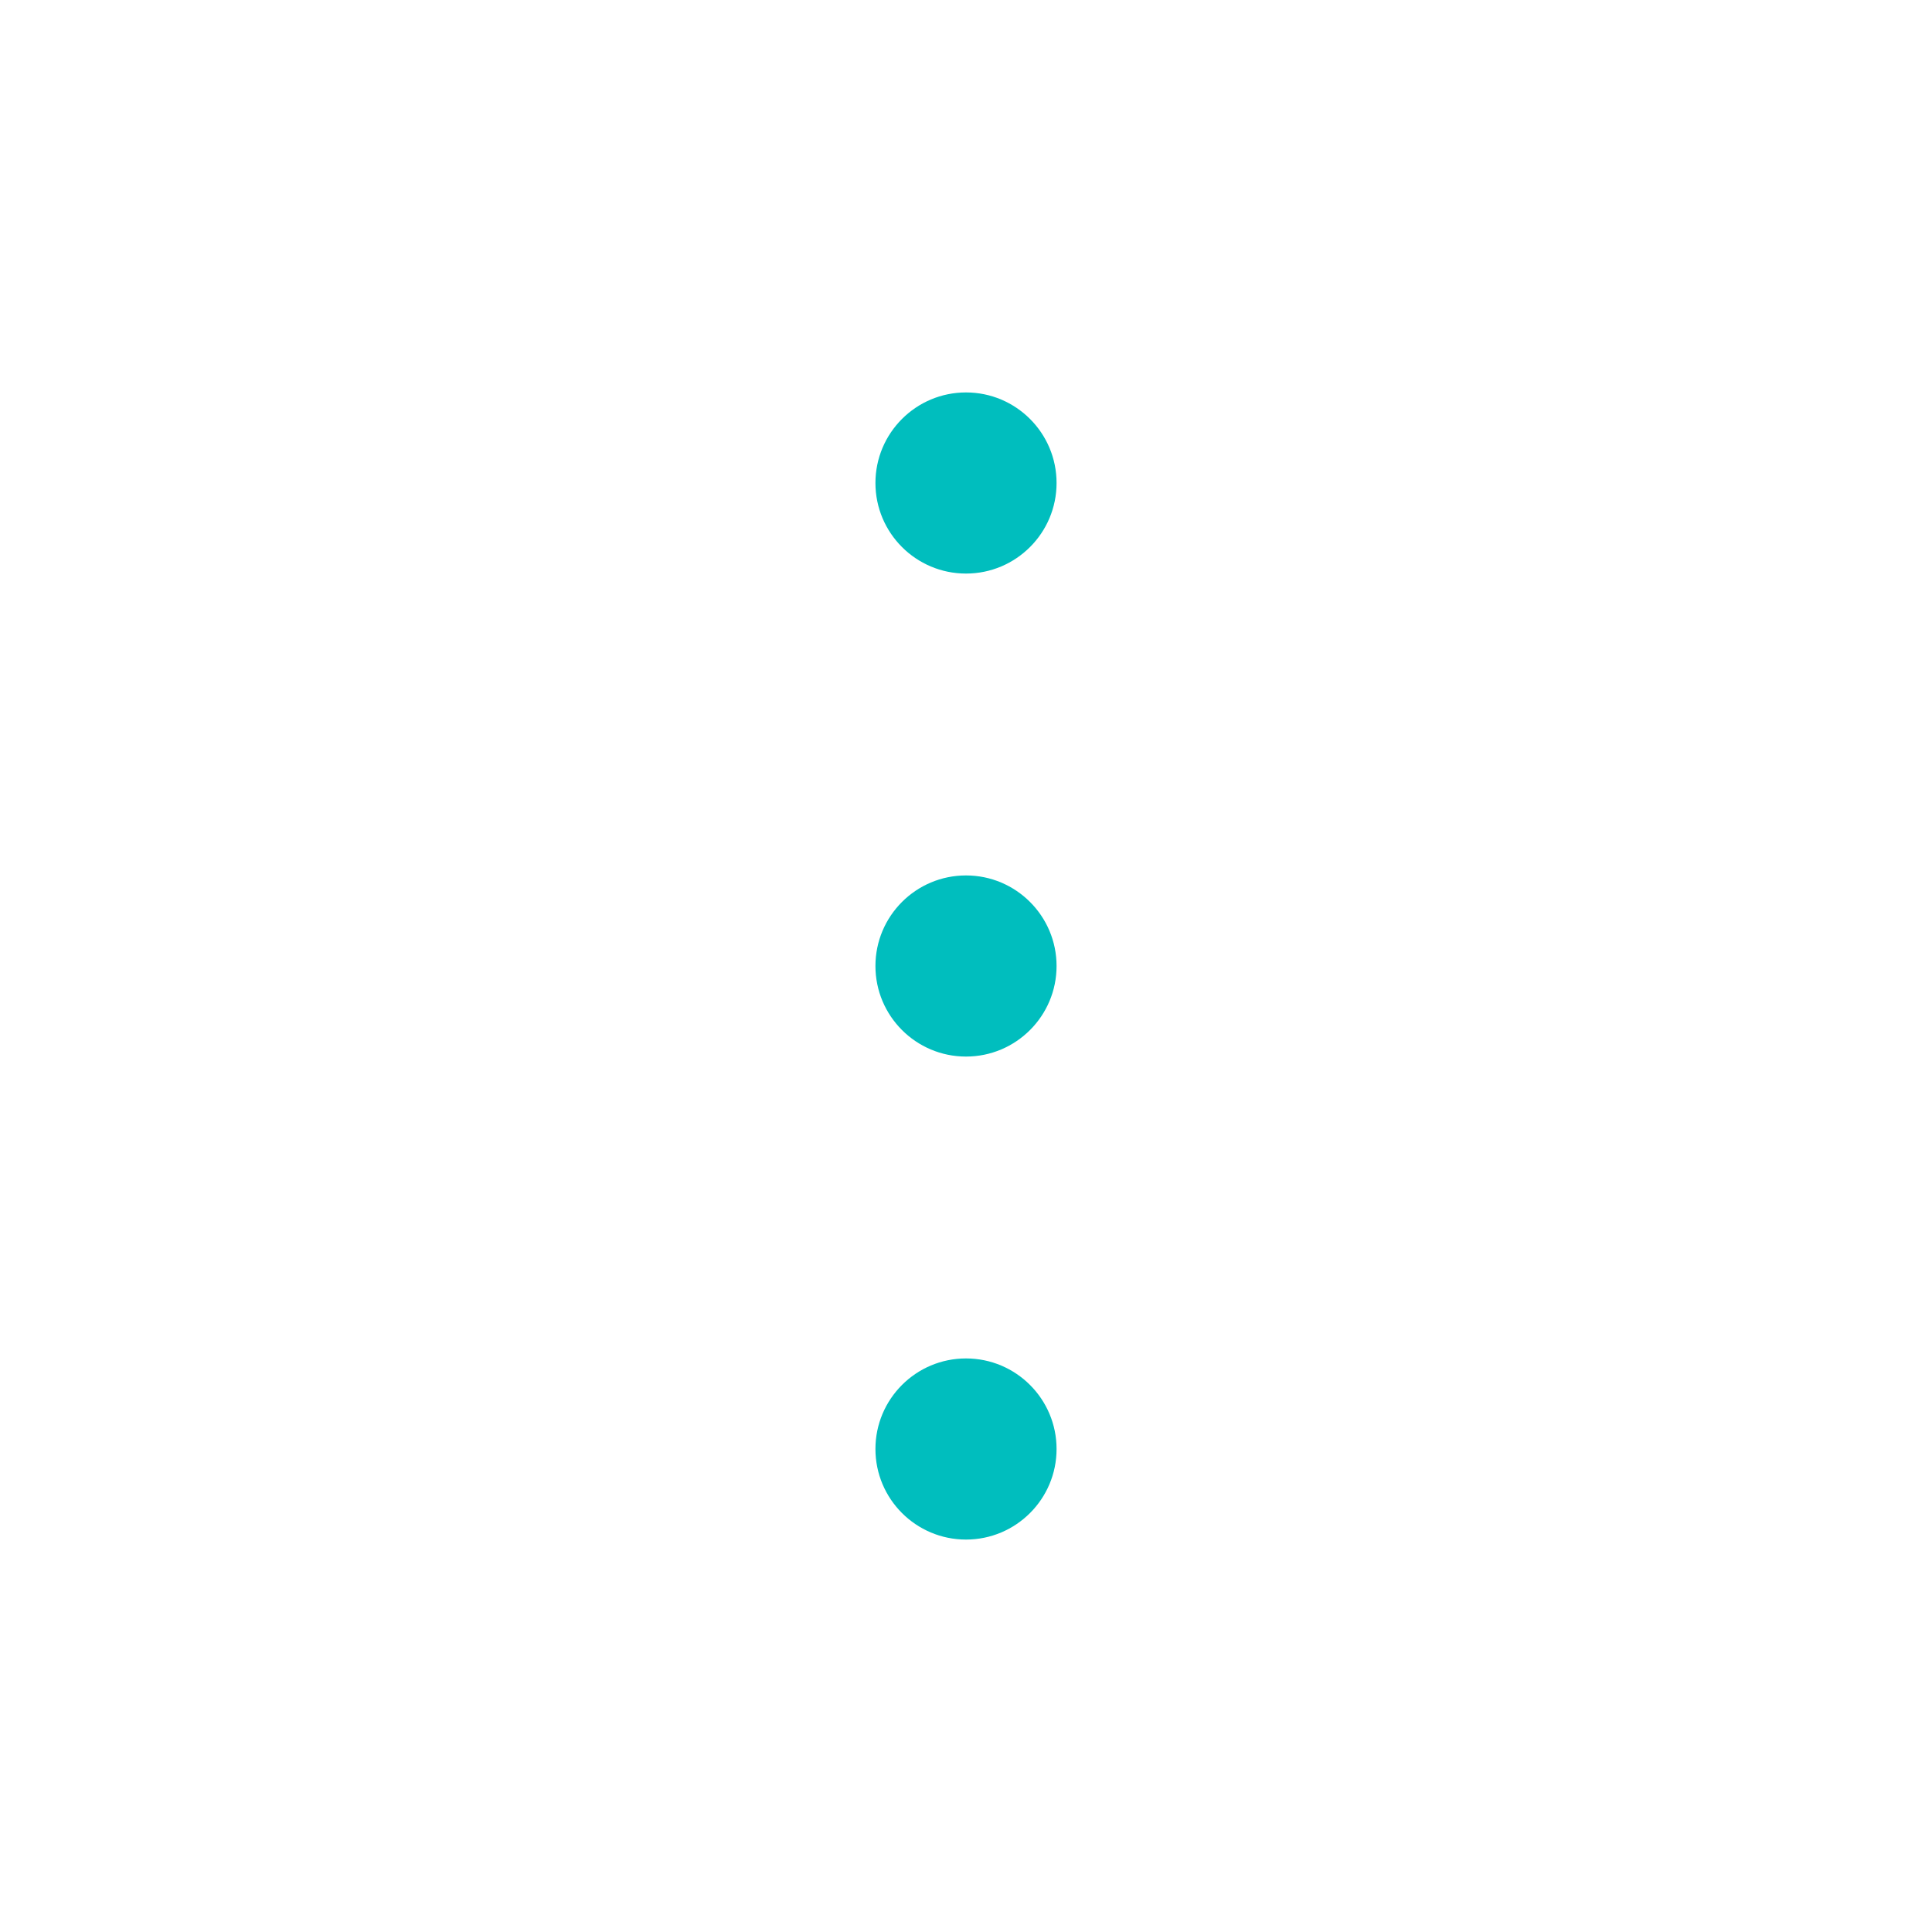
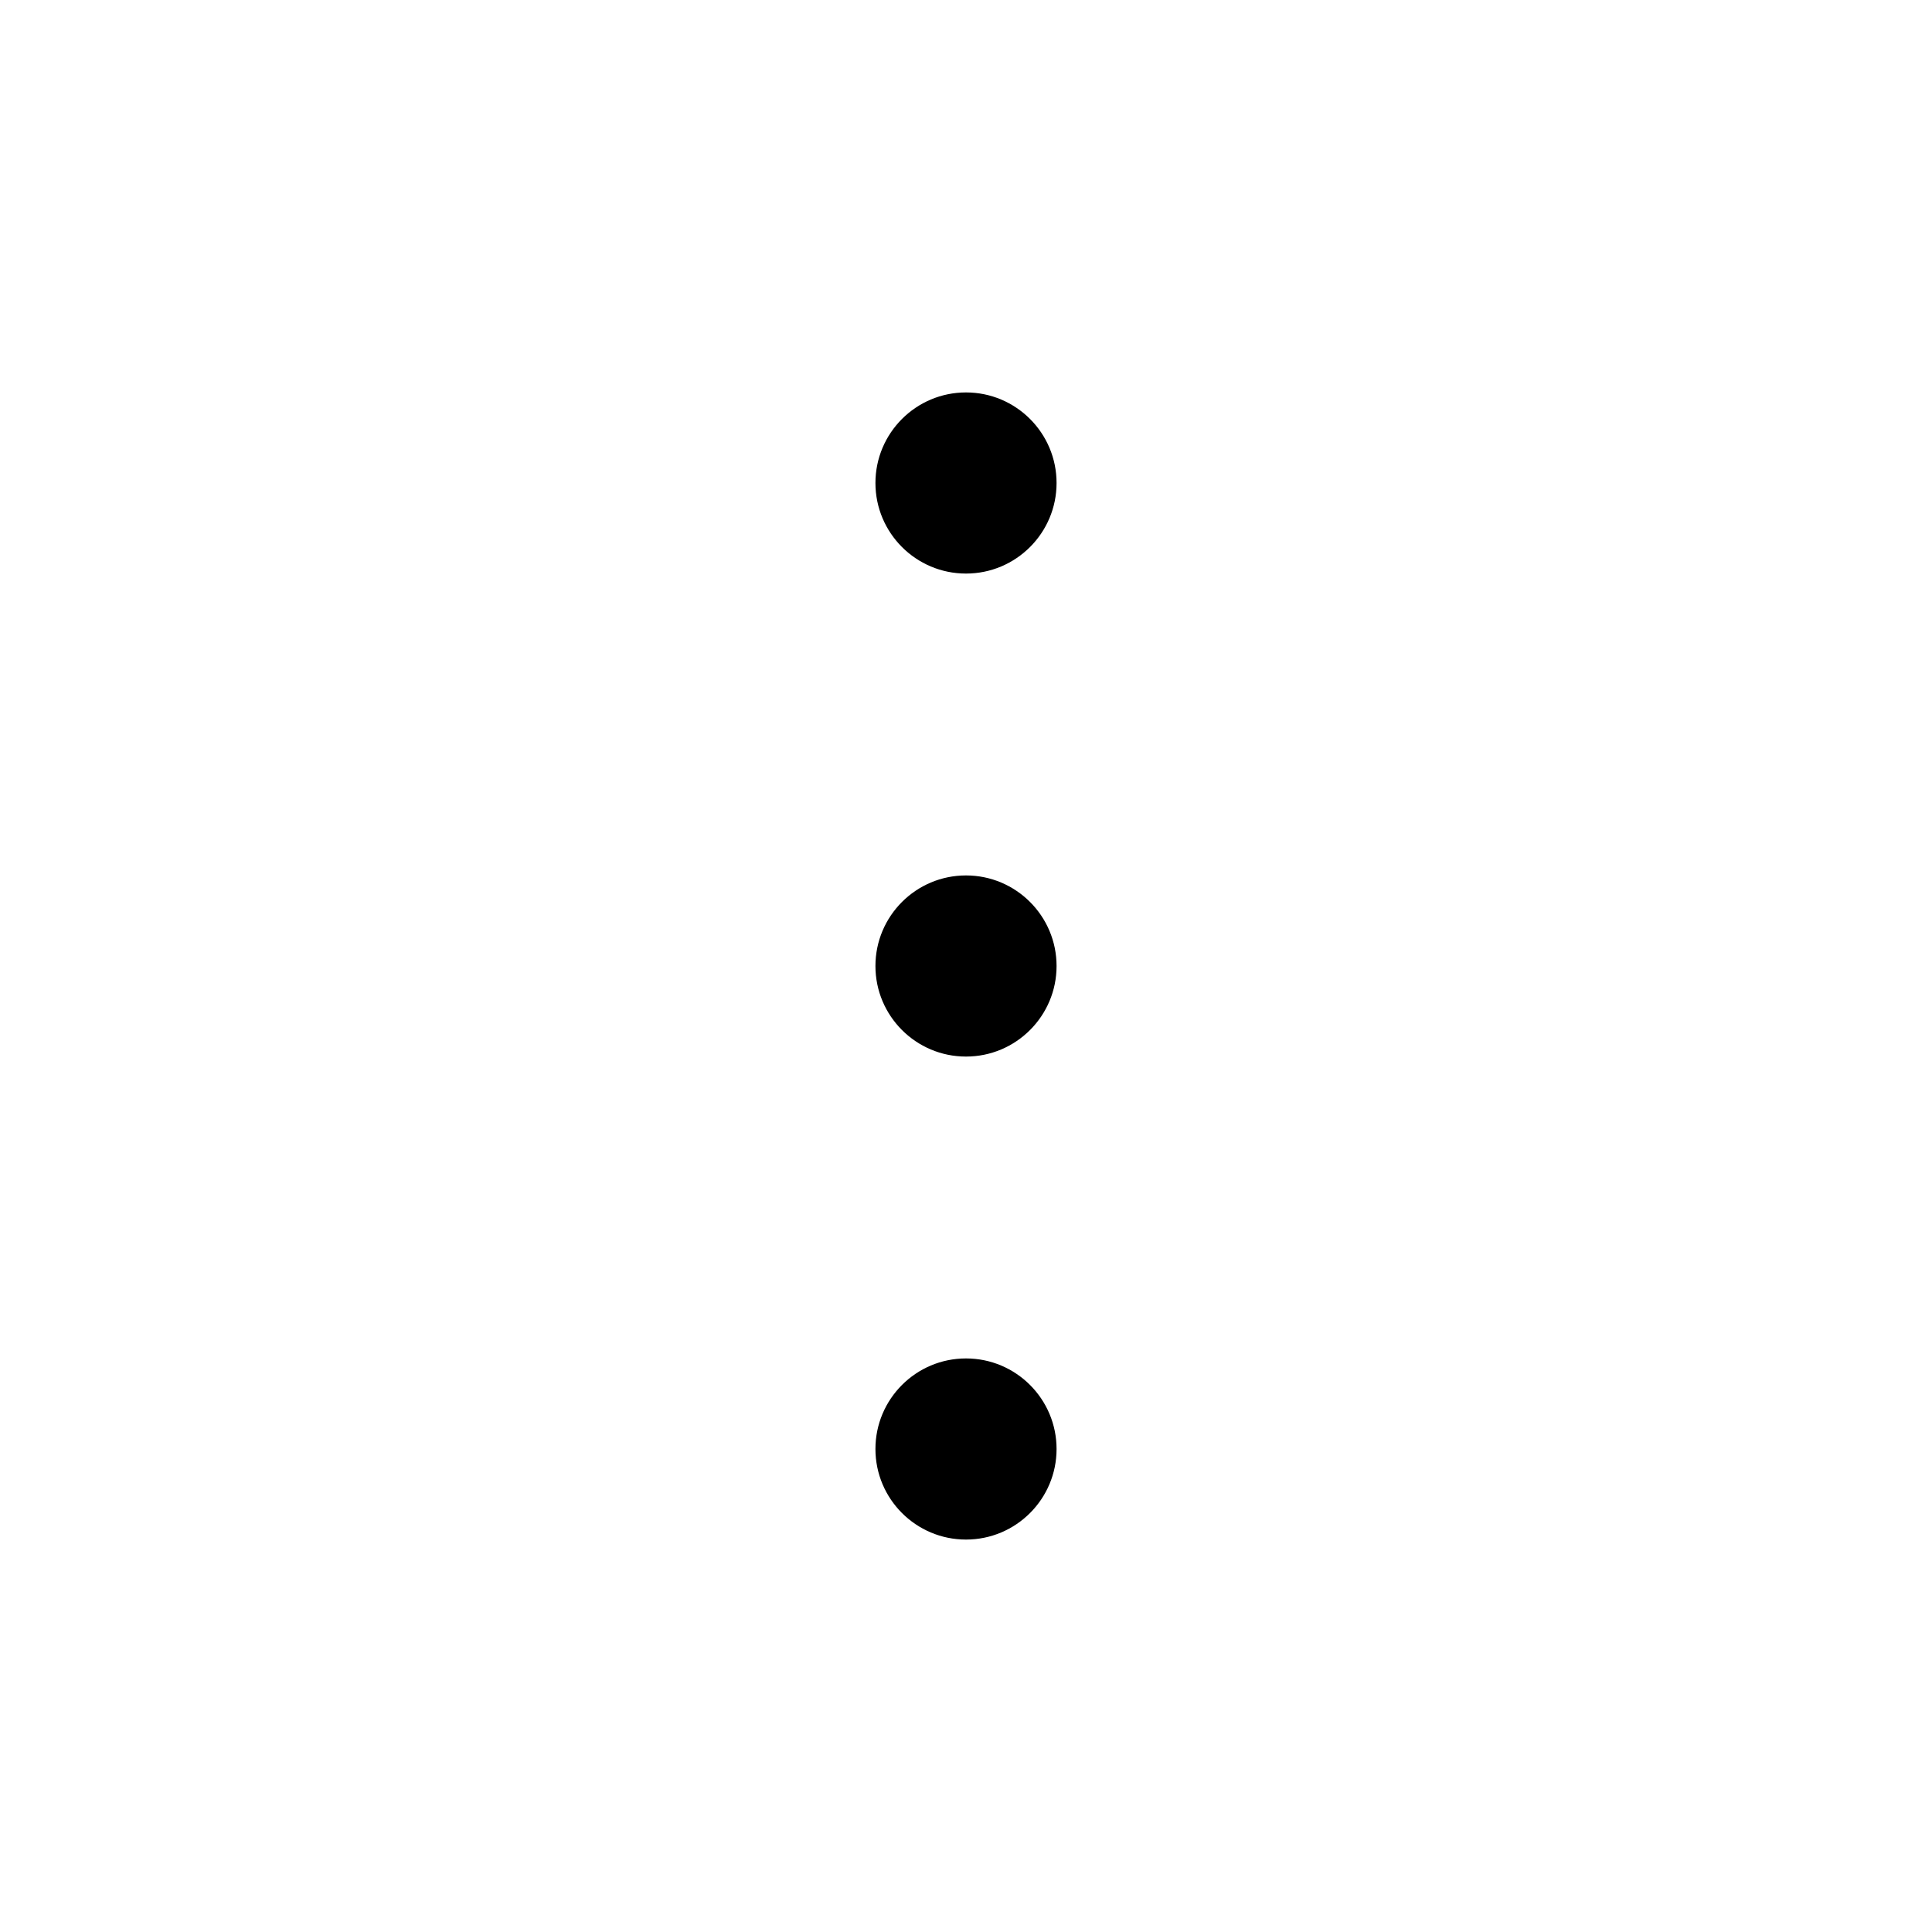
<svg xmlns="http://www.w3.org/2000/svg" width="24" height="24" viewBox="0 0 24 24" fill="none">
-   <path d="M12 13.125C12.621 13.125 13.125 12.621 13.125 12C13.125 11.379 12.621 10.875 12 10.875C11.379 10.875 10.875 11.379 10.875 12C10.875 12.621 11.379 13.125 12 13.125Z" fill="#00BEBE" />
-   <path d="M12 7.125C12.621 7.125 13.125 6.621 13.125 6C13.125 5.379 12.621 4.875 12 4.875C11.379 4.875 10.875 5.379 10.875 6C10.875 6.621 11.379 7.125 12 7.125Z" fill="#00BEBE" />
-   <path d="M12 19.125C12.621 19.125 13.125 18.621 13.125 18C13.125 17.379 12.621 16.875 12 16.875C11.379 16.875 10.875 17.379 10.875 18C10.875 18.621 11.379 19.125 12 19.125Z" fill="#00BEBE" />
+   <path d="M12 13.125C12.621 13.125 13.125 12.621 13.125 12C13.125 11.379 12.621 10.875 12 10.875C11.379 10.875 10.875 11.379 10.875 12C10.875 12.621 11.379 13.125 12 13.125Z" fill="currentColor" />
+   <path d="M12 7.125C12.621 7.125 13.125 6.621 13.125 6C13.125 5.379 12.621 4.875 12 4.875C11.379 4.875 10.875 5.379 10.875 6C10.875 6.621 11.379 7.125 12 7.125Z" fill="currentColor" />
+   <path d="M12 19.125C12.621 19.125 13.125 18.621 13.125 18C13.125 17.379 12.621 16.875 12 16.875C11.379 16.875 10.875 17.379 10.875 18C10.875 18.621 11.379 19.125 12 19.125Z" fill="currentColor" />
</svg>
